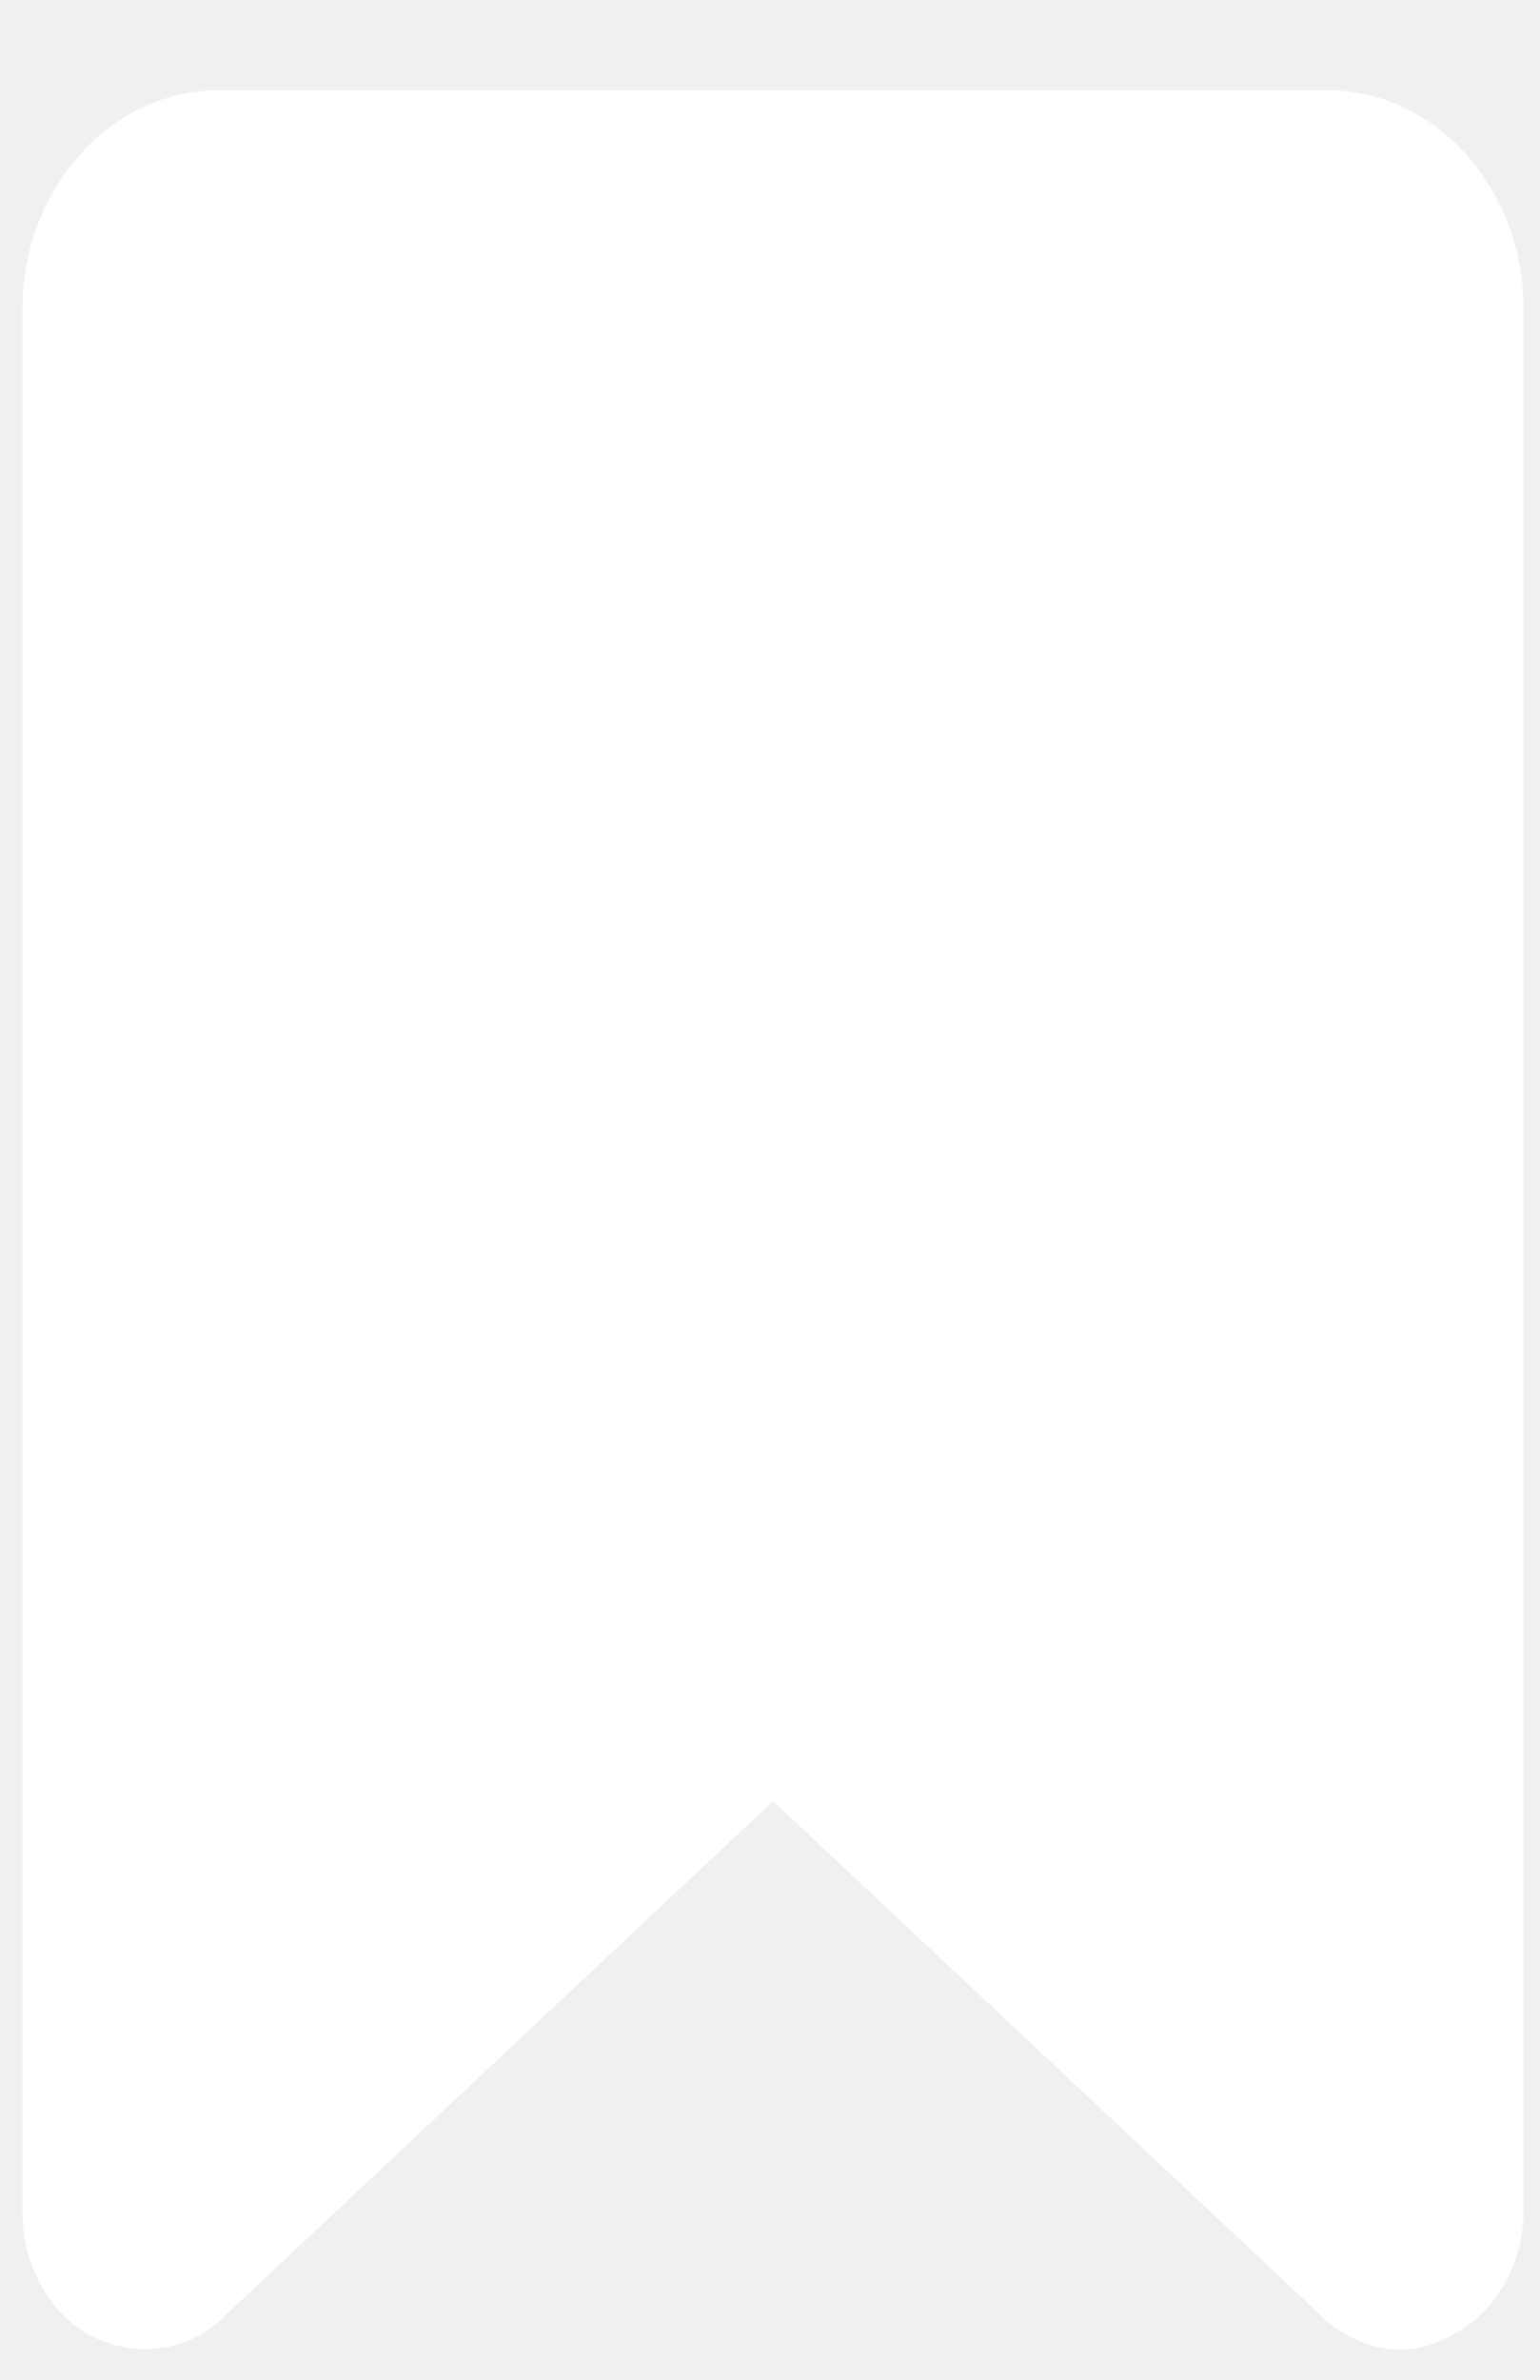
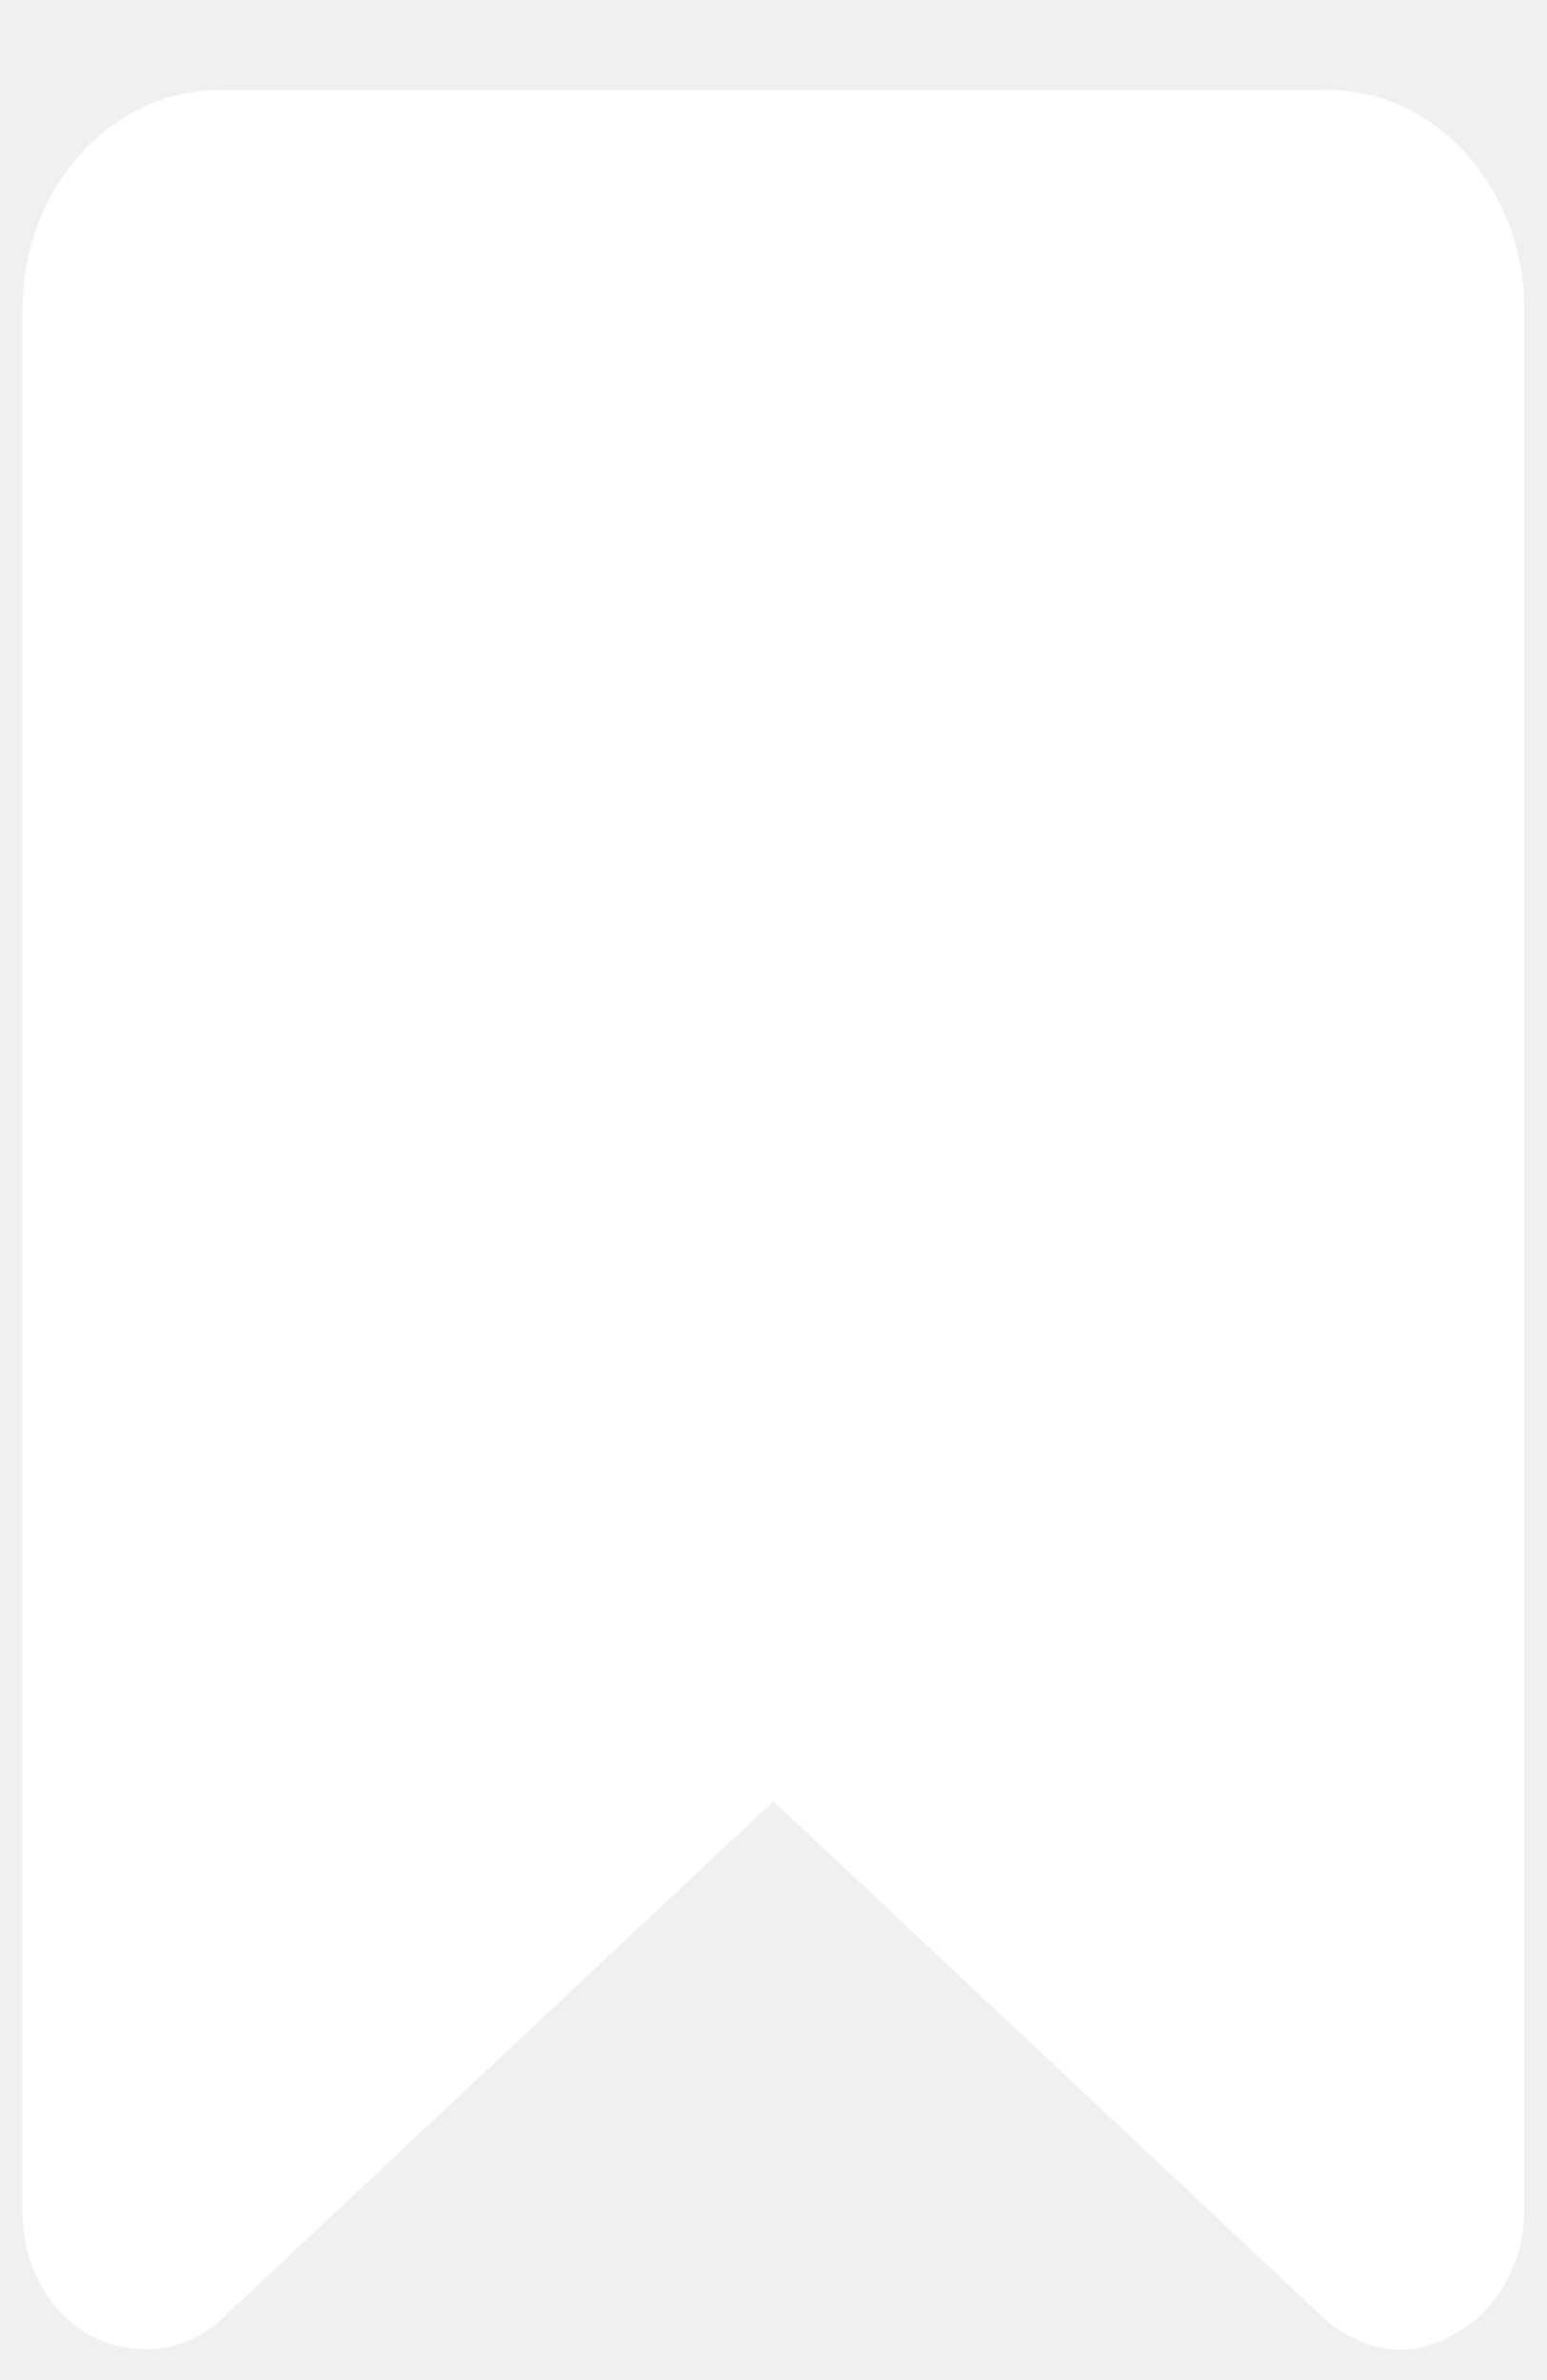
- <svg xmlns="http://www.w3.org/2000/svg" width="11" height="17" viewBox="0 0 11 17" fill="none">
-   <path d="M9.483 0.644H1.563C0.792 0.644 0.161 1.345 0.161 2.203V15.809C0.161 16.179 0.354 16.53 0.652 16.686C0.967 16.842 1.317 16.803 1.58 16.569L1.598 16.549L5.523 12.865L9.448 16.549L9.466 16.569C9.624 16.705 9.816 16.783 10.009 16.783C10.132 16.783 10.272 16.744 10.395 16.666C10.693 16.51 10.885 16.16 10.885 15.789V2.203C10.885 1.345 10.254 0.644 9.483 0.644Z" fill="white" />
+ <svg xmlns="http://www.w3.org/2000/svg" version="1.1" width="13" height="20" viewBox="0 0 13 20">
+   <path fill="#fff" d="M11.157 0.757h-9.318c-0.907 0-1.649 0.826-1.649 1.835v16.007c0 0.436 0.227 0.848 0.577 1.032 0.371 0.183 0.783 0.138 1.093-0.138l0.021-0.023 4.618-4.334 4.639 4.357c0.186 0.161 0.412 0.252 0.639 0.252 0.144 0 0.309-0.046 0.454-0.138 0.35-0.184 0.577-0.596 0.577-1.032v-15.984c0-1.009-0.742-1.835-1.649-1.835z" />
</svg>
